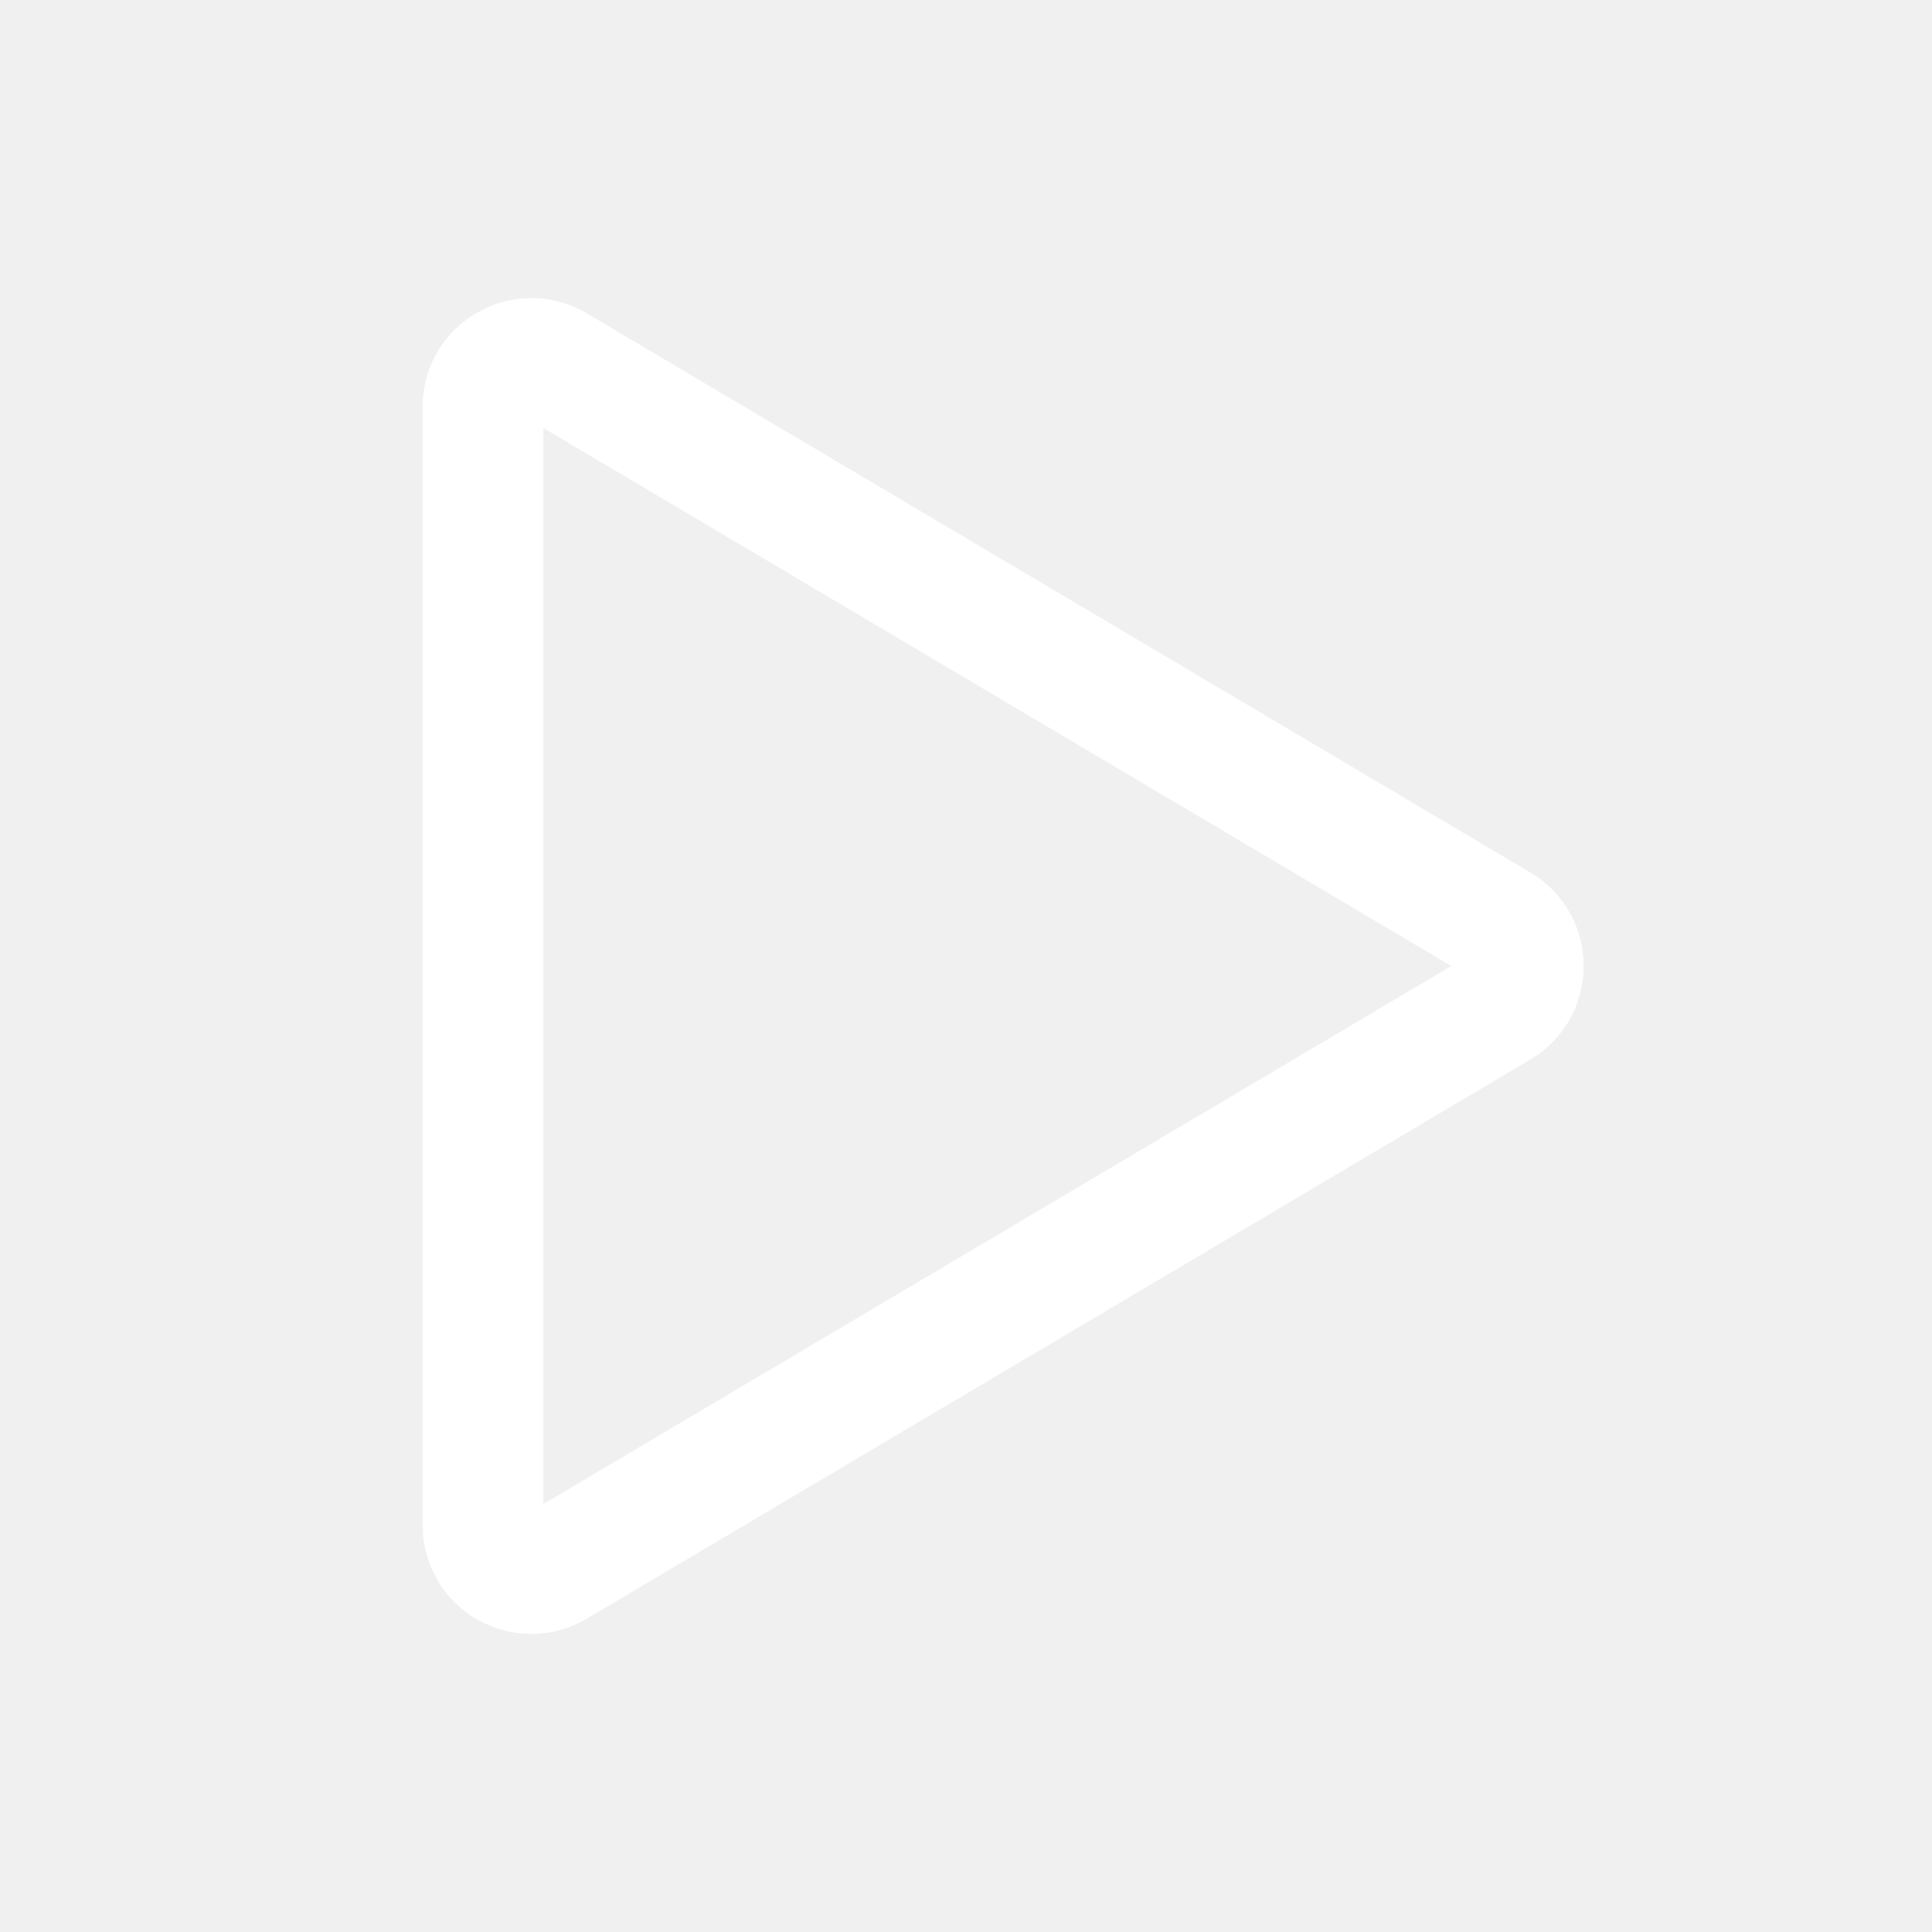
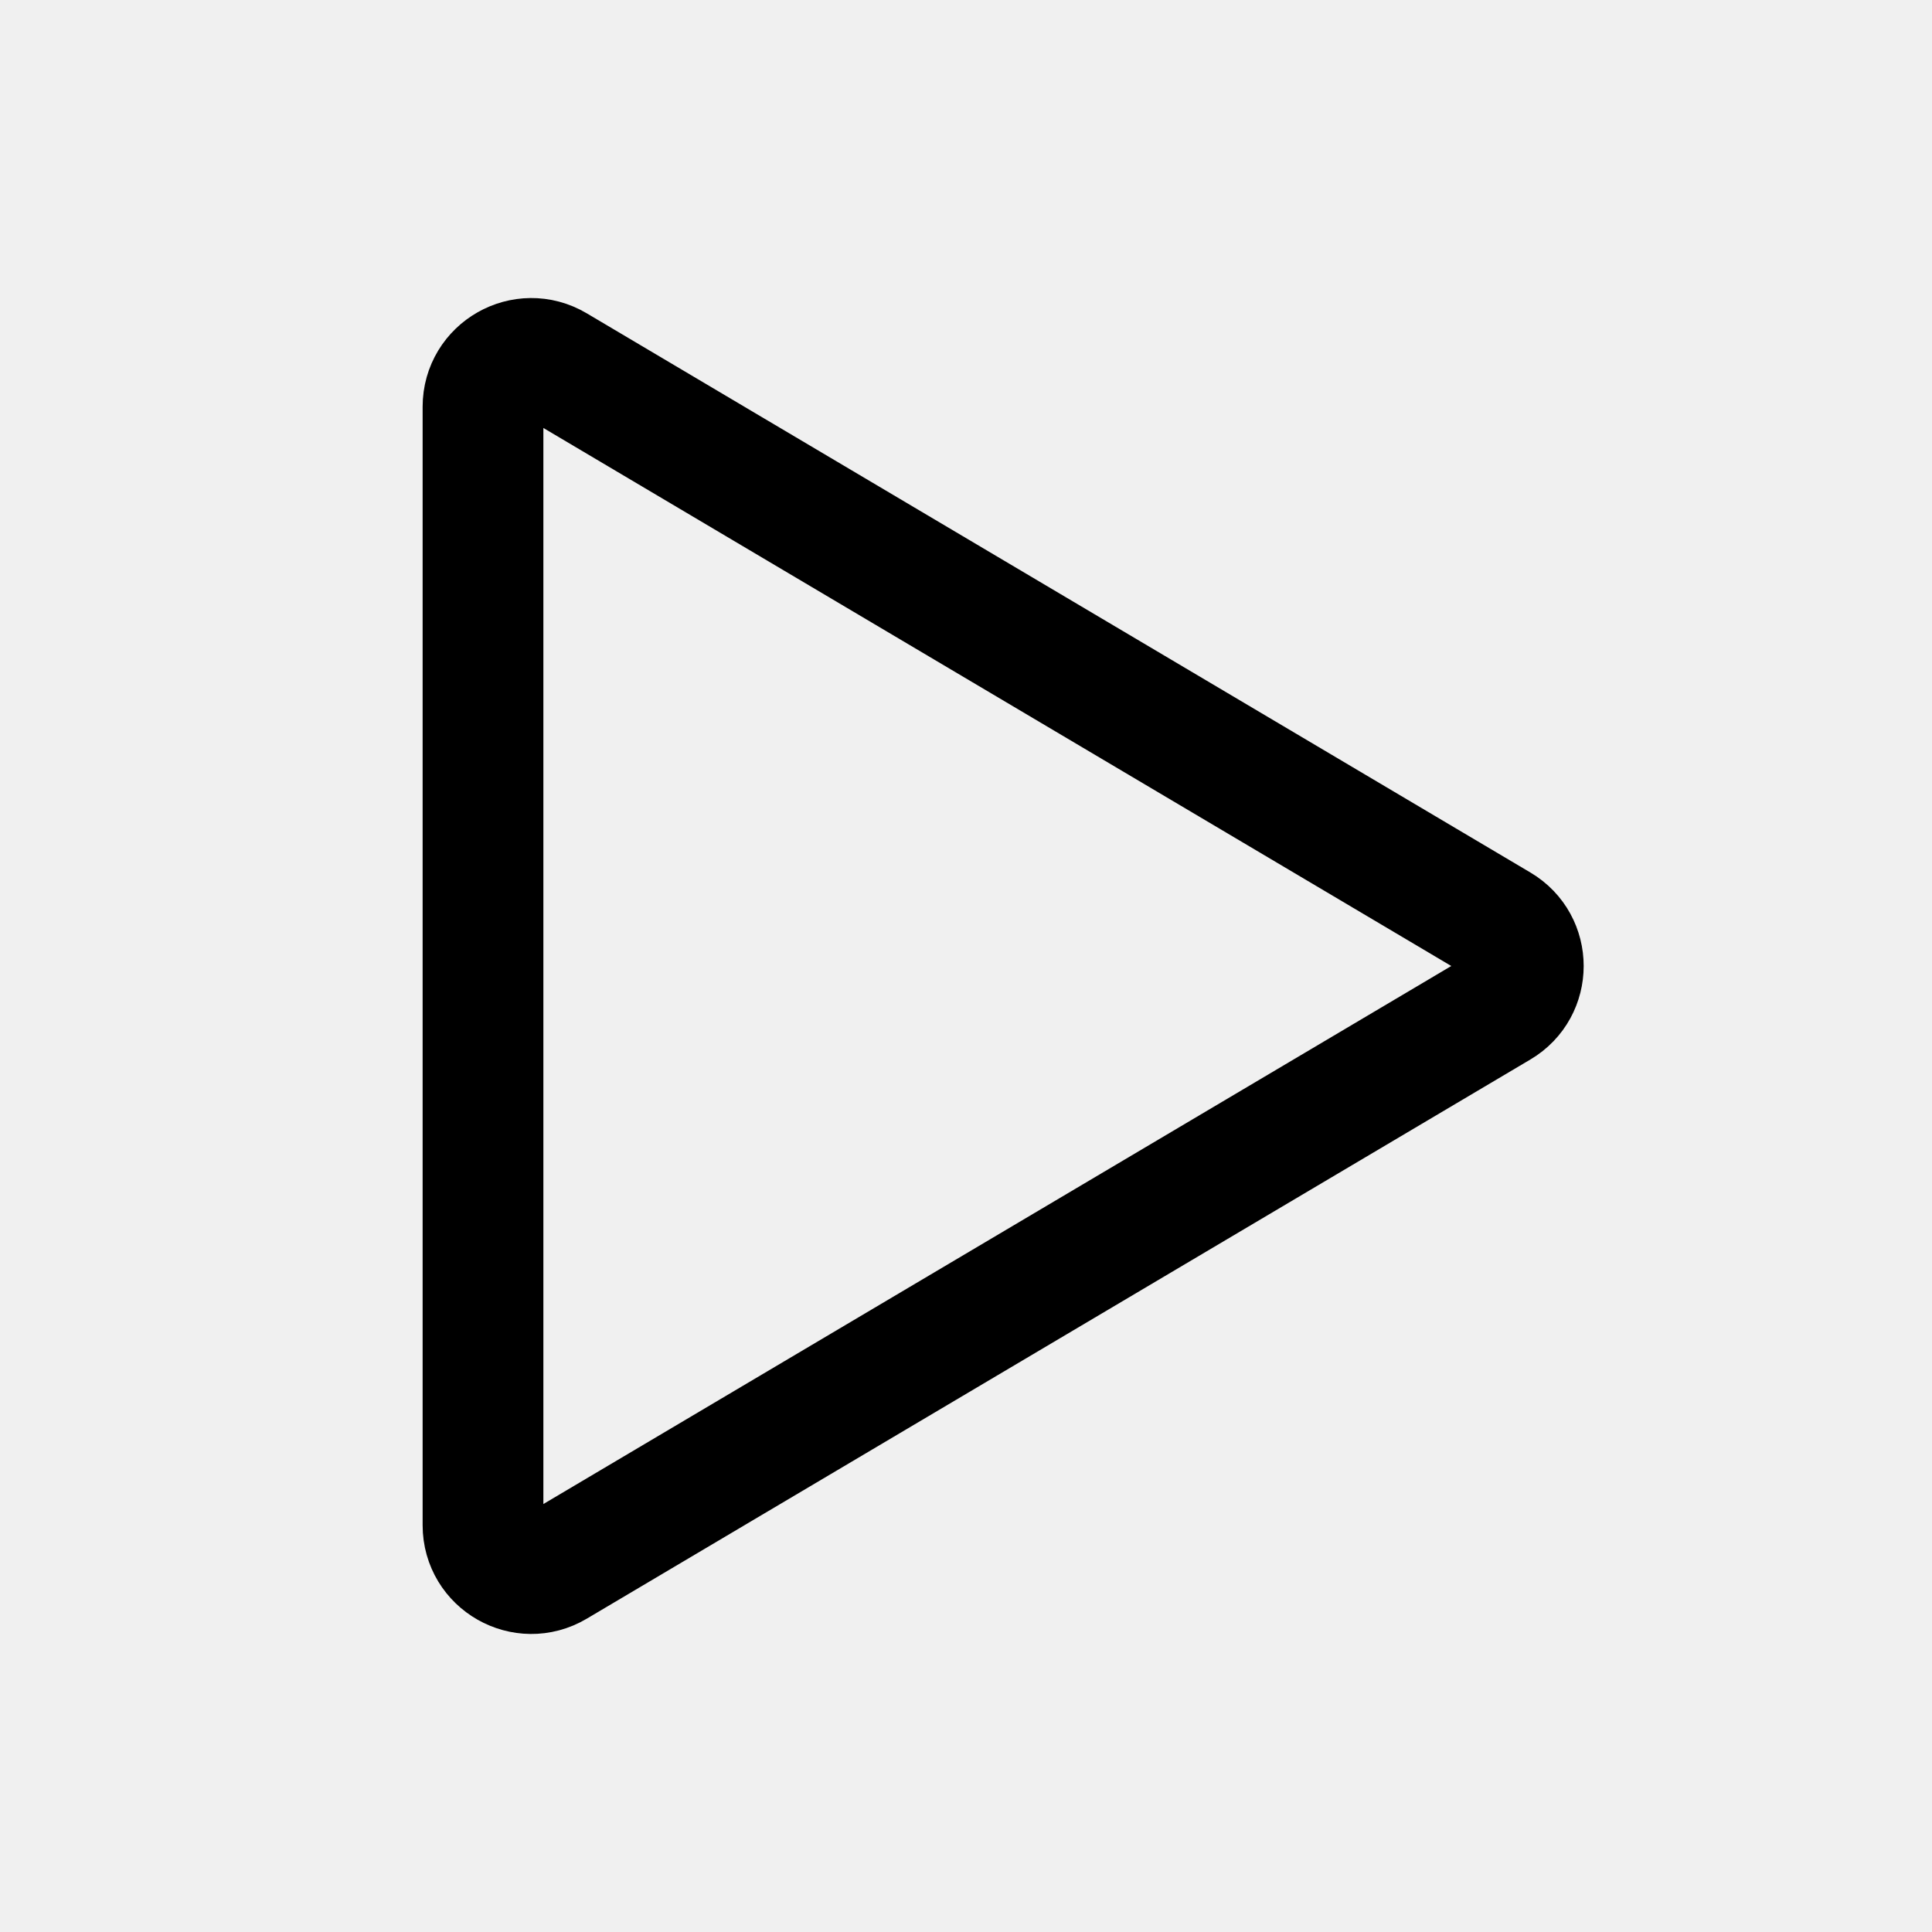
<svg xmlns="http://www.w3.org/2000/svg" width="24" height="24" viewBox="0 0 24 24" fill="none">
-   <style>
- path{stroke:#fff;}@media (prefers-color-scheme:light){path{stroke:#000;}}
- </style>
  <path d="M6.906 4.537C6.506 4.3 6 4.588 6 5.053V18.947C6 19.412 6.506 19.7 6.906 19.463L18.629 12.516C19.021 12.284 19.021 11.716 18.629 11.484L6.906 4.537Z" stroke="currentColor" stroke-width="1.5" stroke-linecap="round" stroke-linejoin="round" />
</svg>
